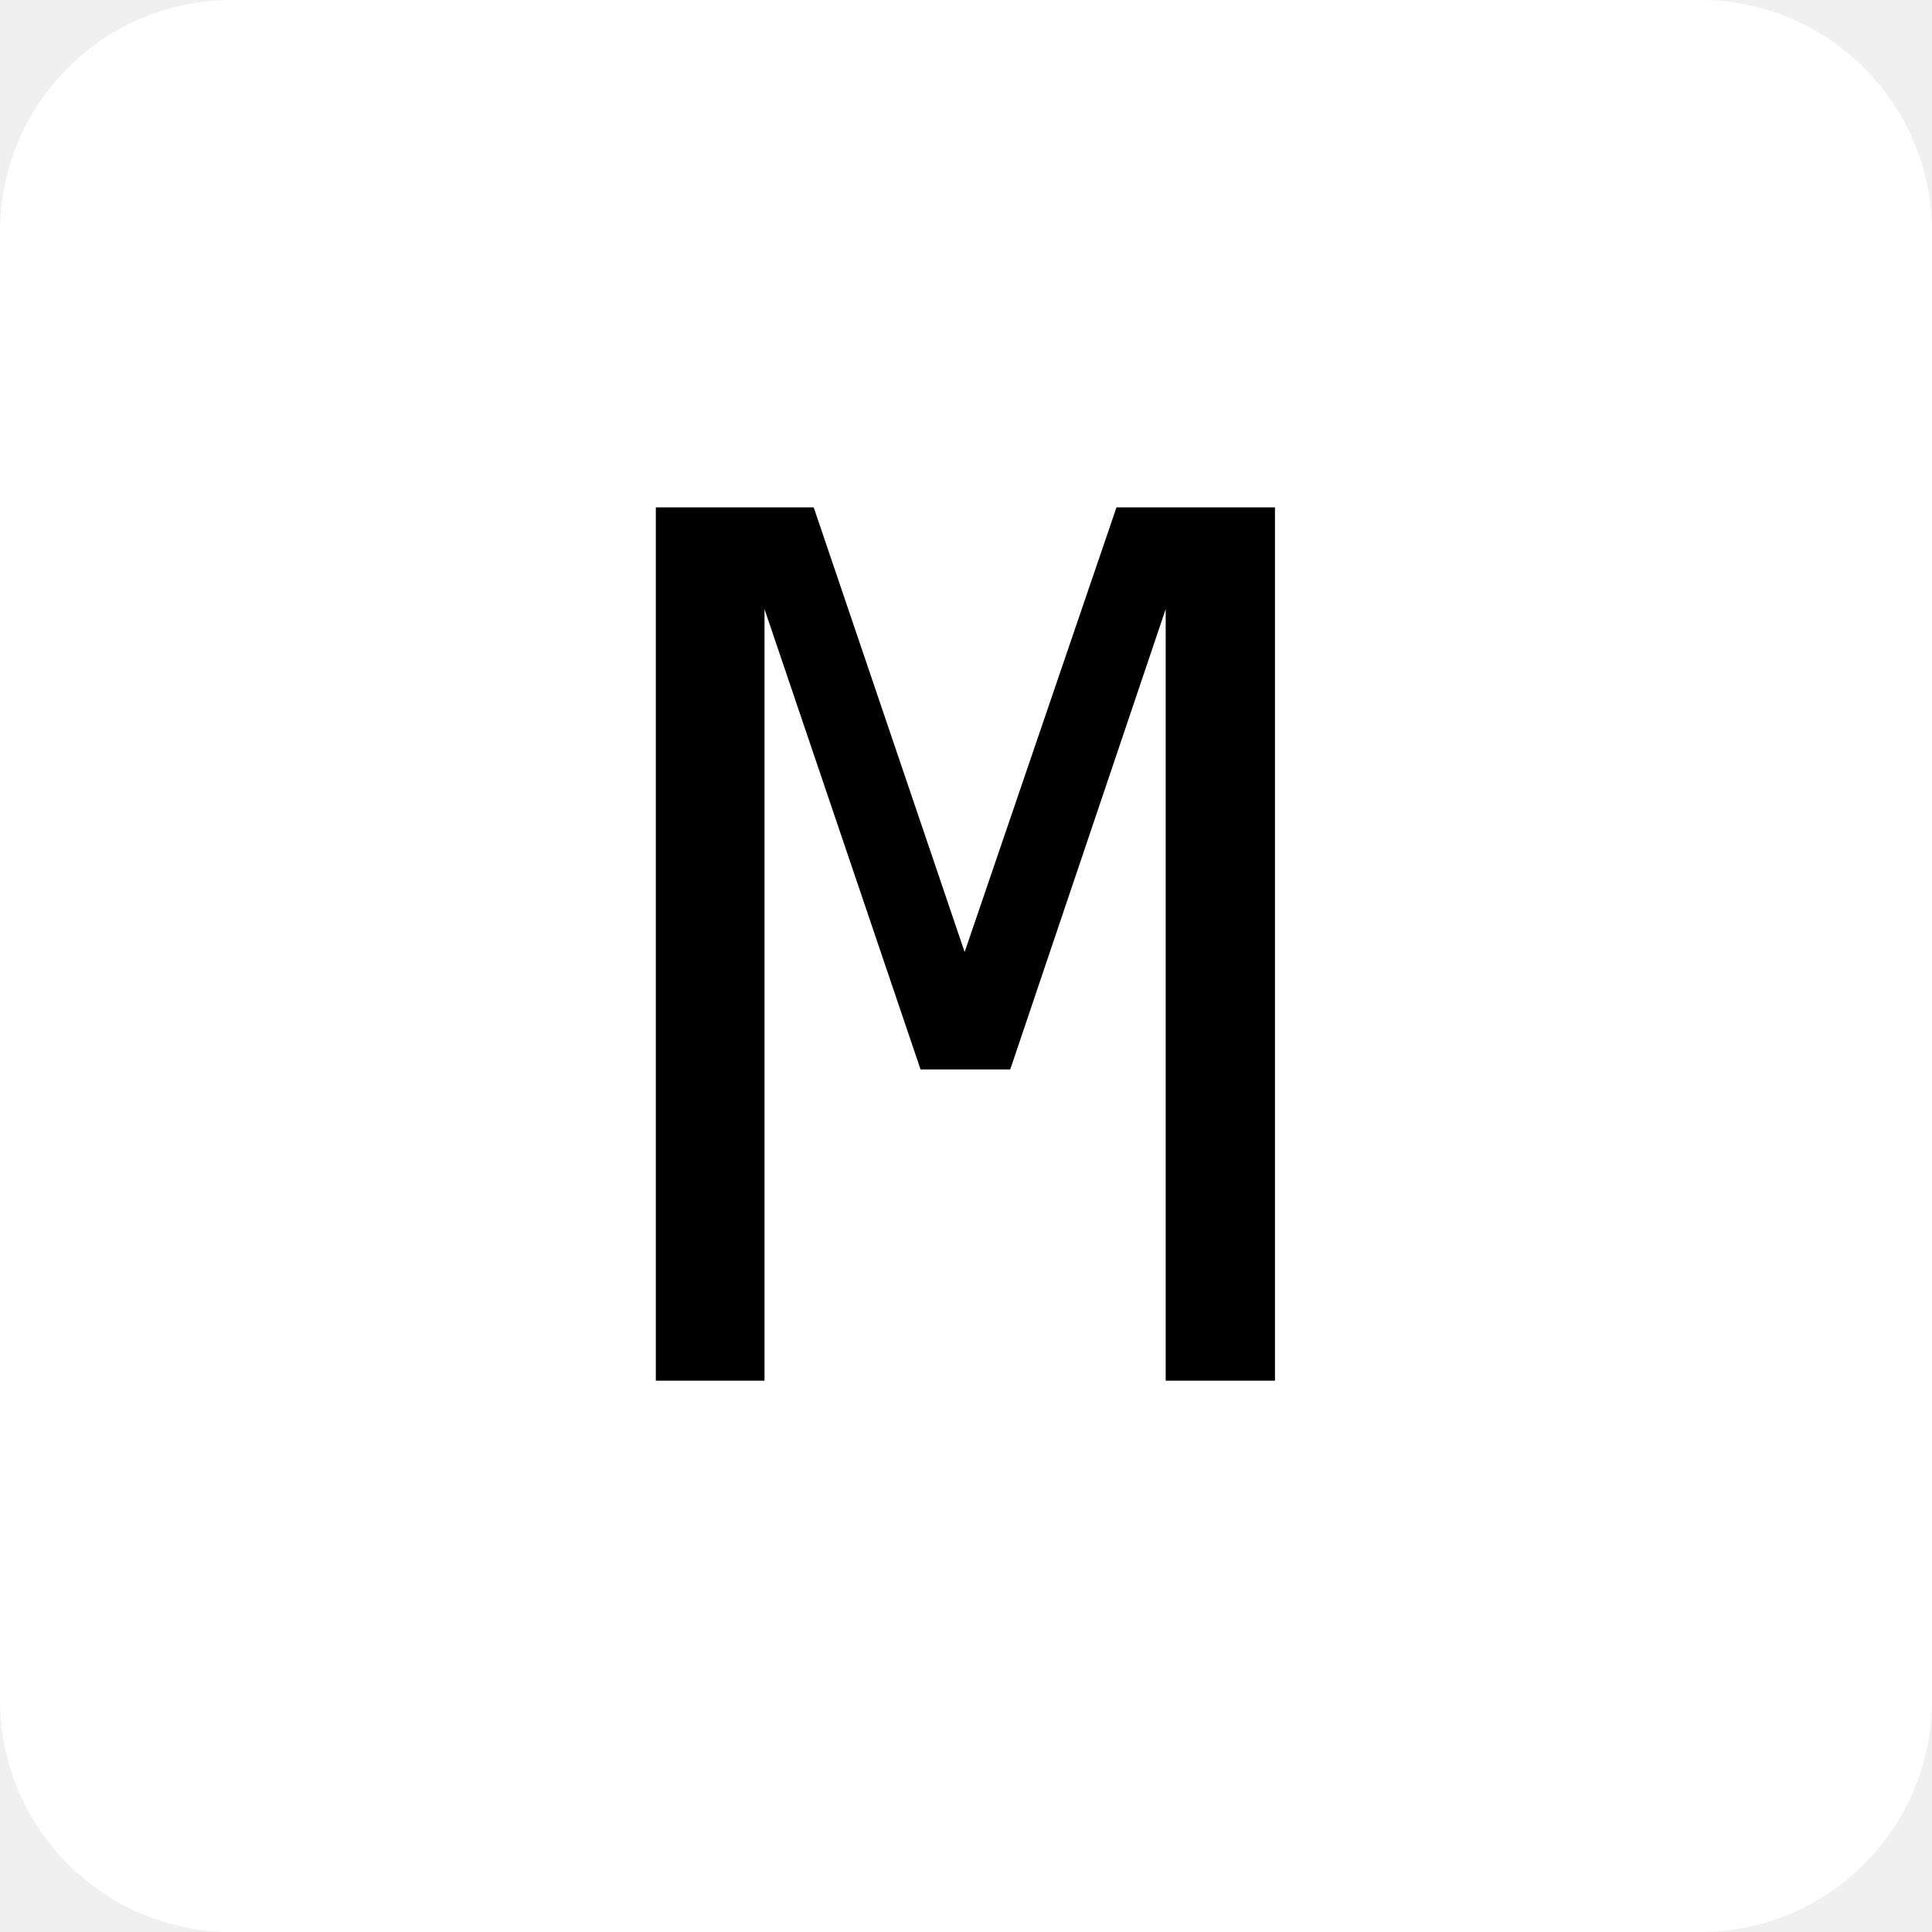
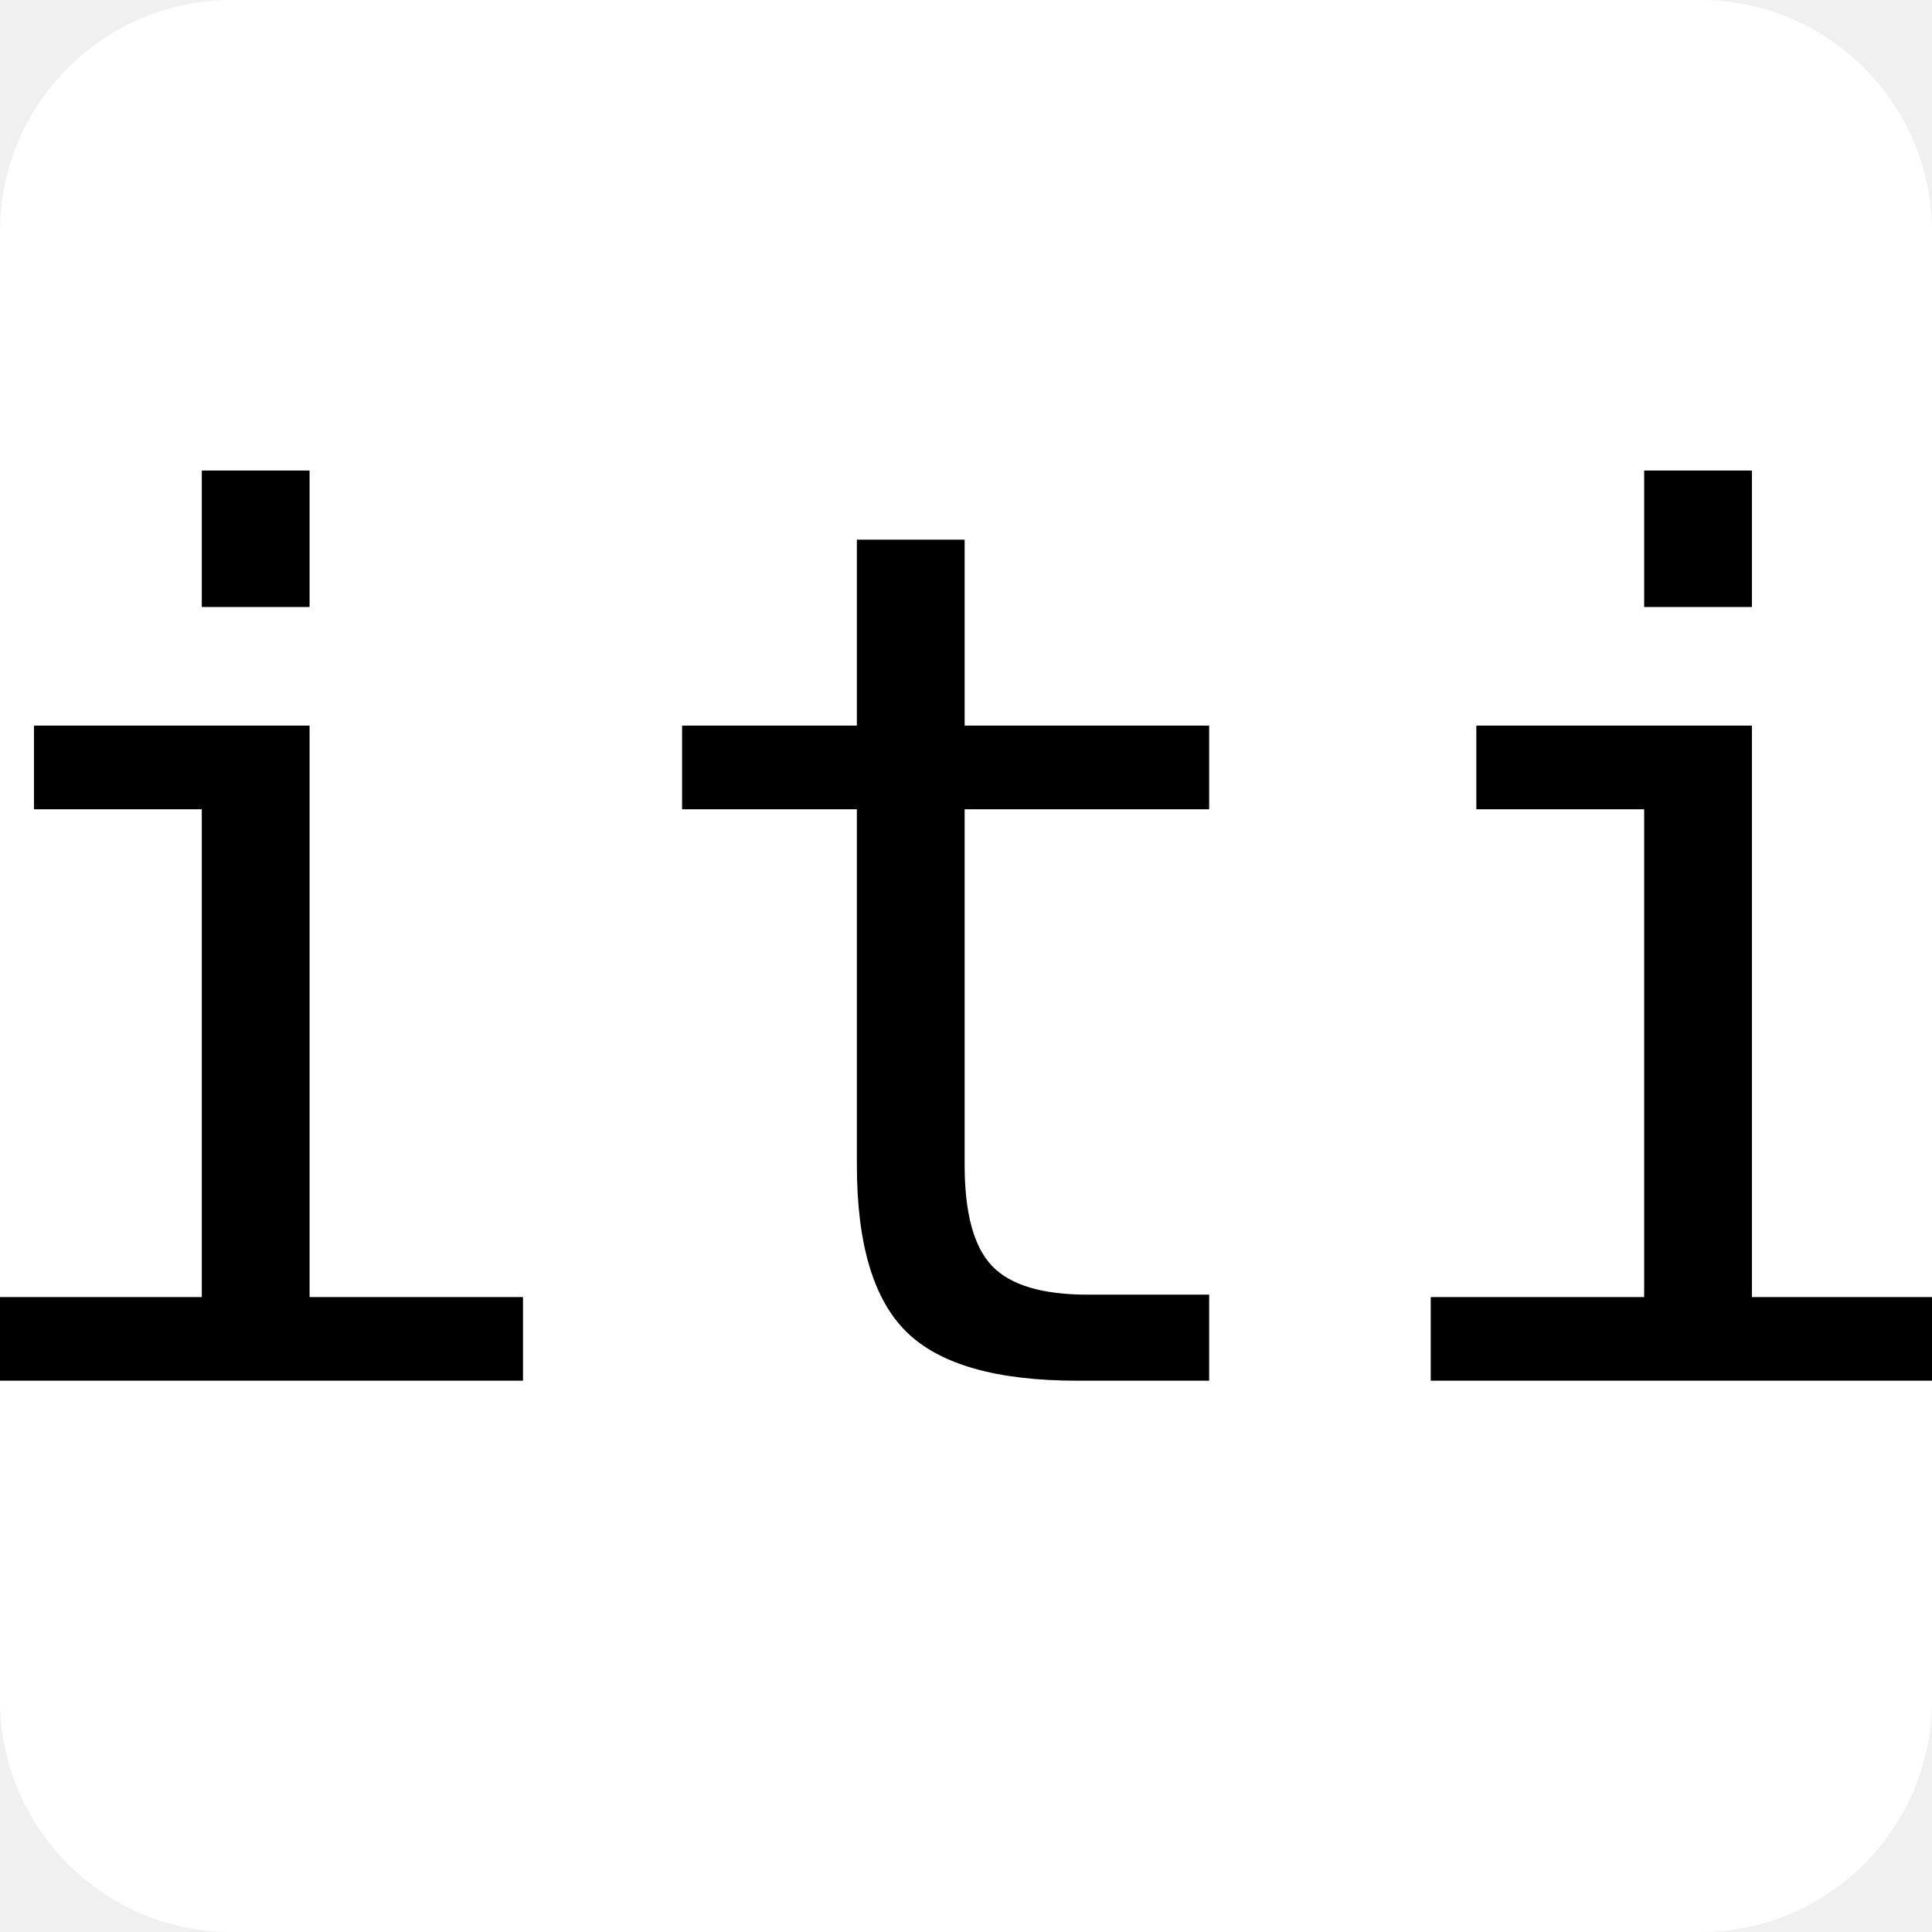
<svg xmlns="http://www.w3.org/2000/svg" viewBox="0 0 100 100">
  <style>rect { fill: #ffffff; } text { fill: #000000; } @media (prefers-color-scheme: dark) { rect { fill: #000000; } text { fill: #ffffff; } }</style>
  <rect width="100" height="100" rx="12" ry="12" />
-   <text x="50" y="50" font-family="'DM Mono', monospace" font-size="62" font-weight="400" text-anchor="middle" dominant-baseline="central">M</text>
+   <text x="50" y="50" font-family="'DM Mono', monospace" font-size="62" font-weight="400" text-anchor="middle" dominant-baseline="central">{{initial}}</text>
</svg>
